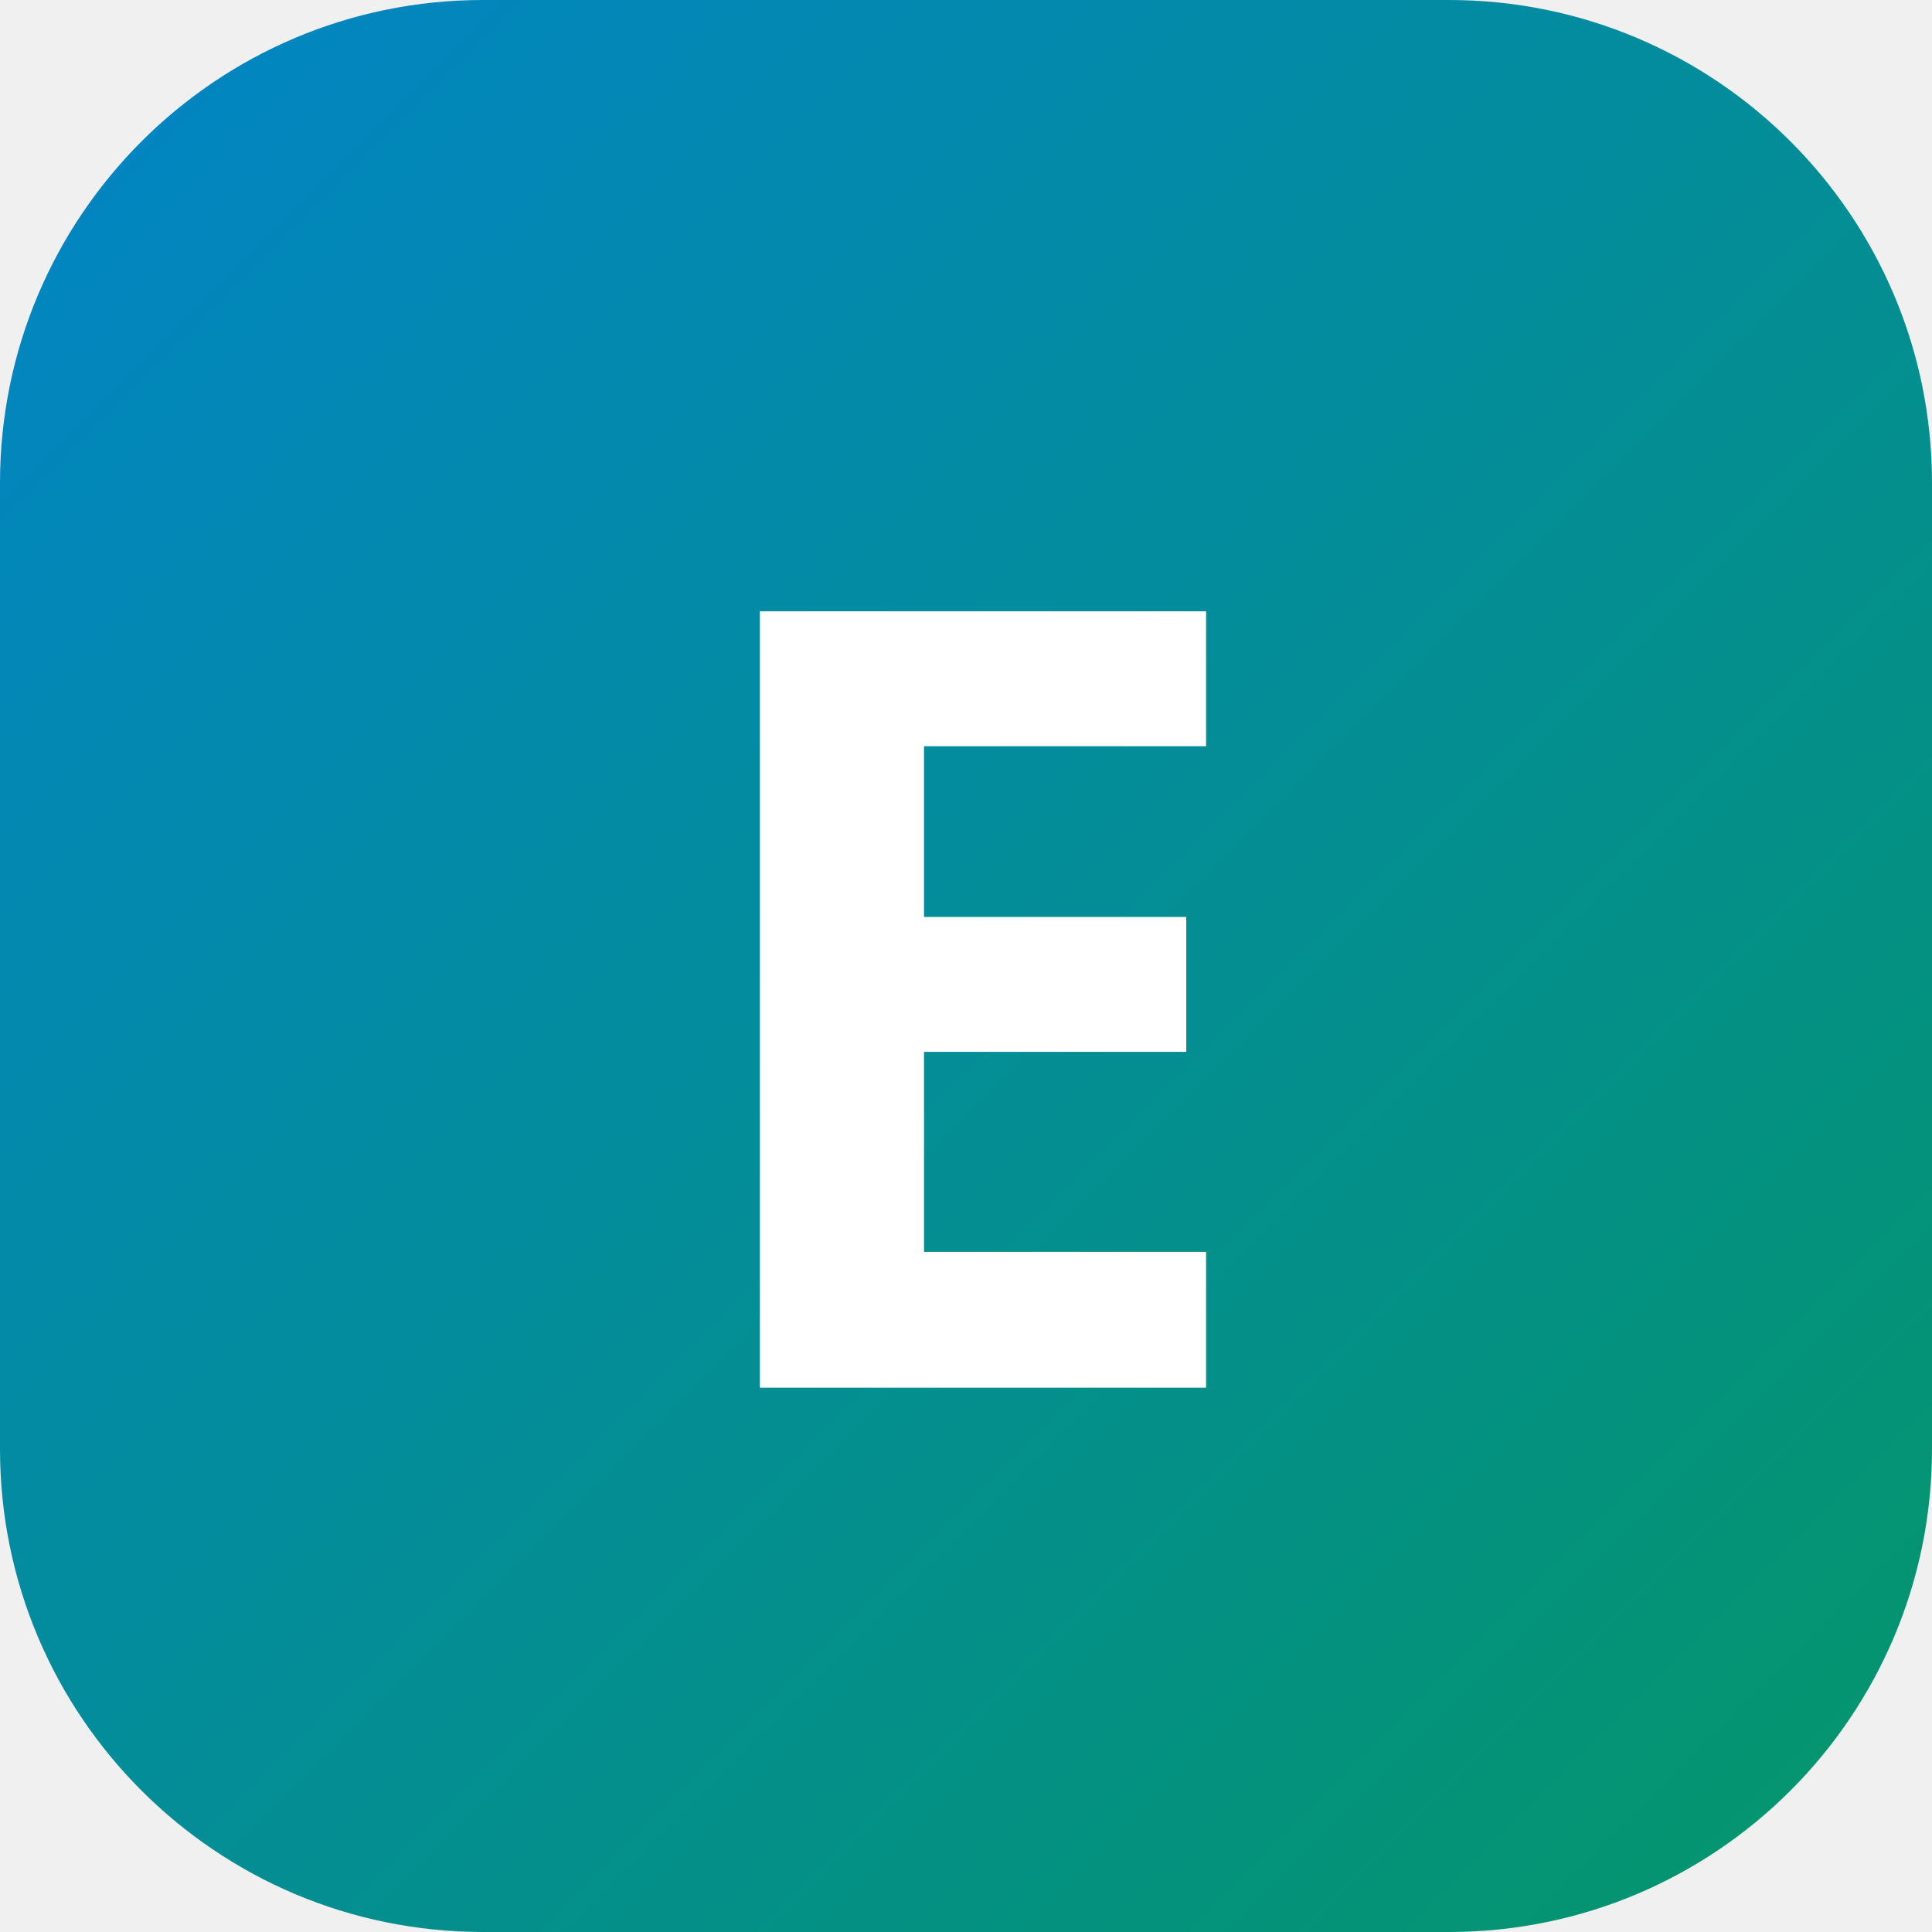
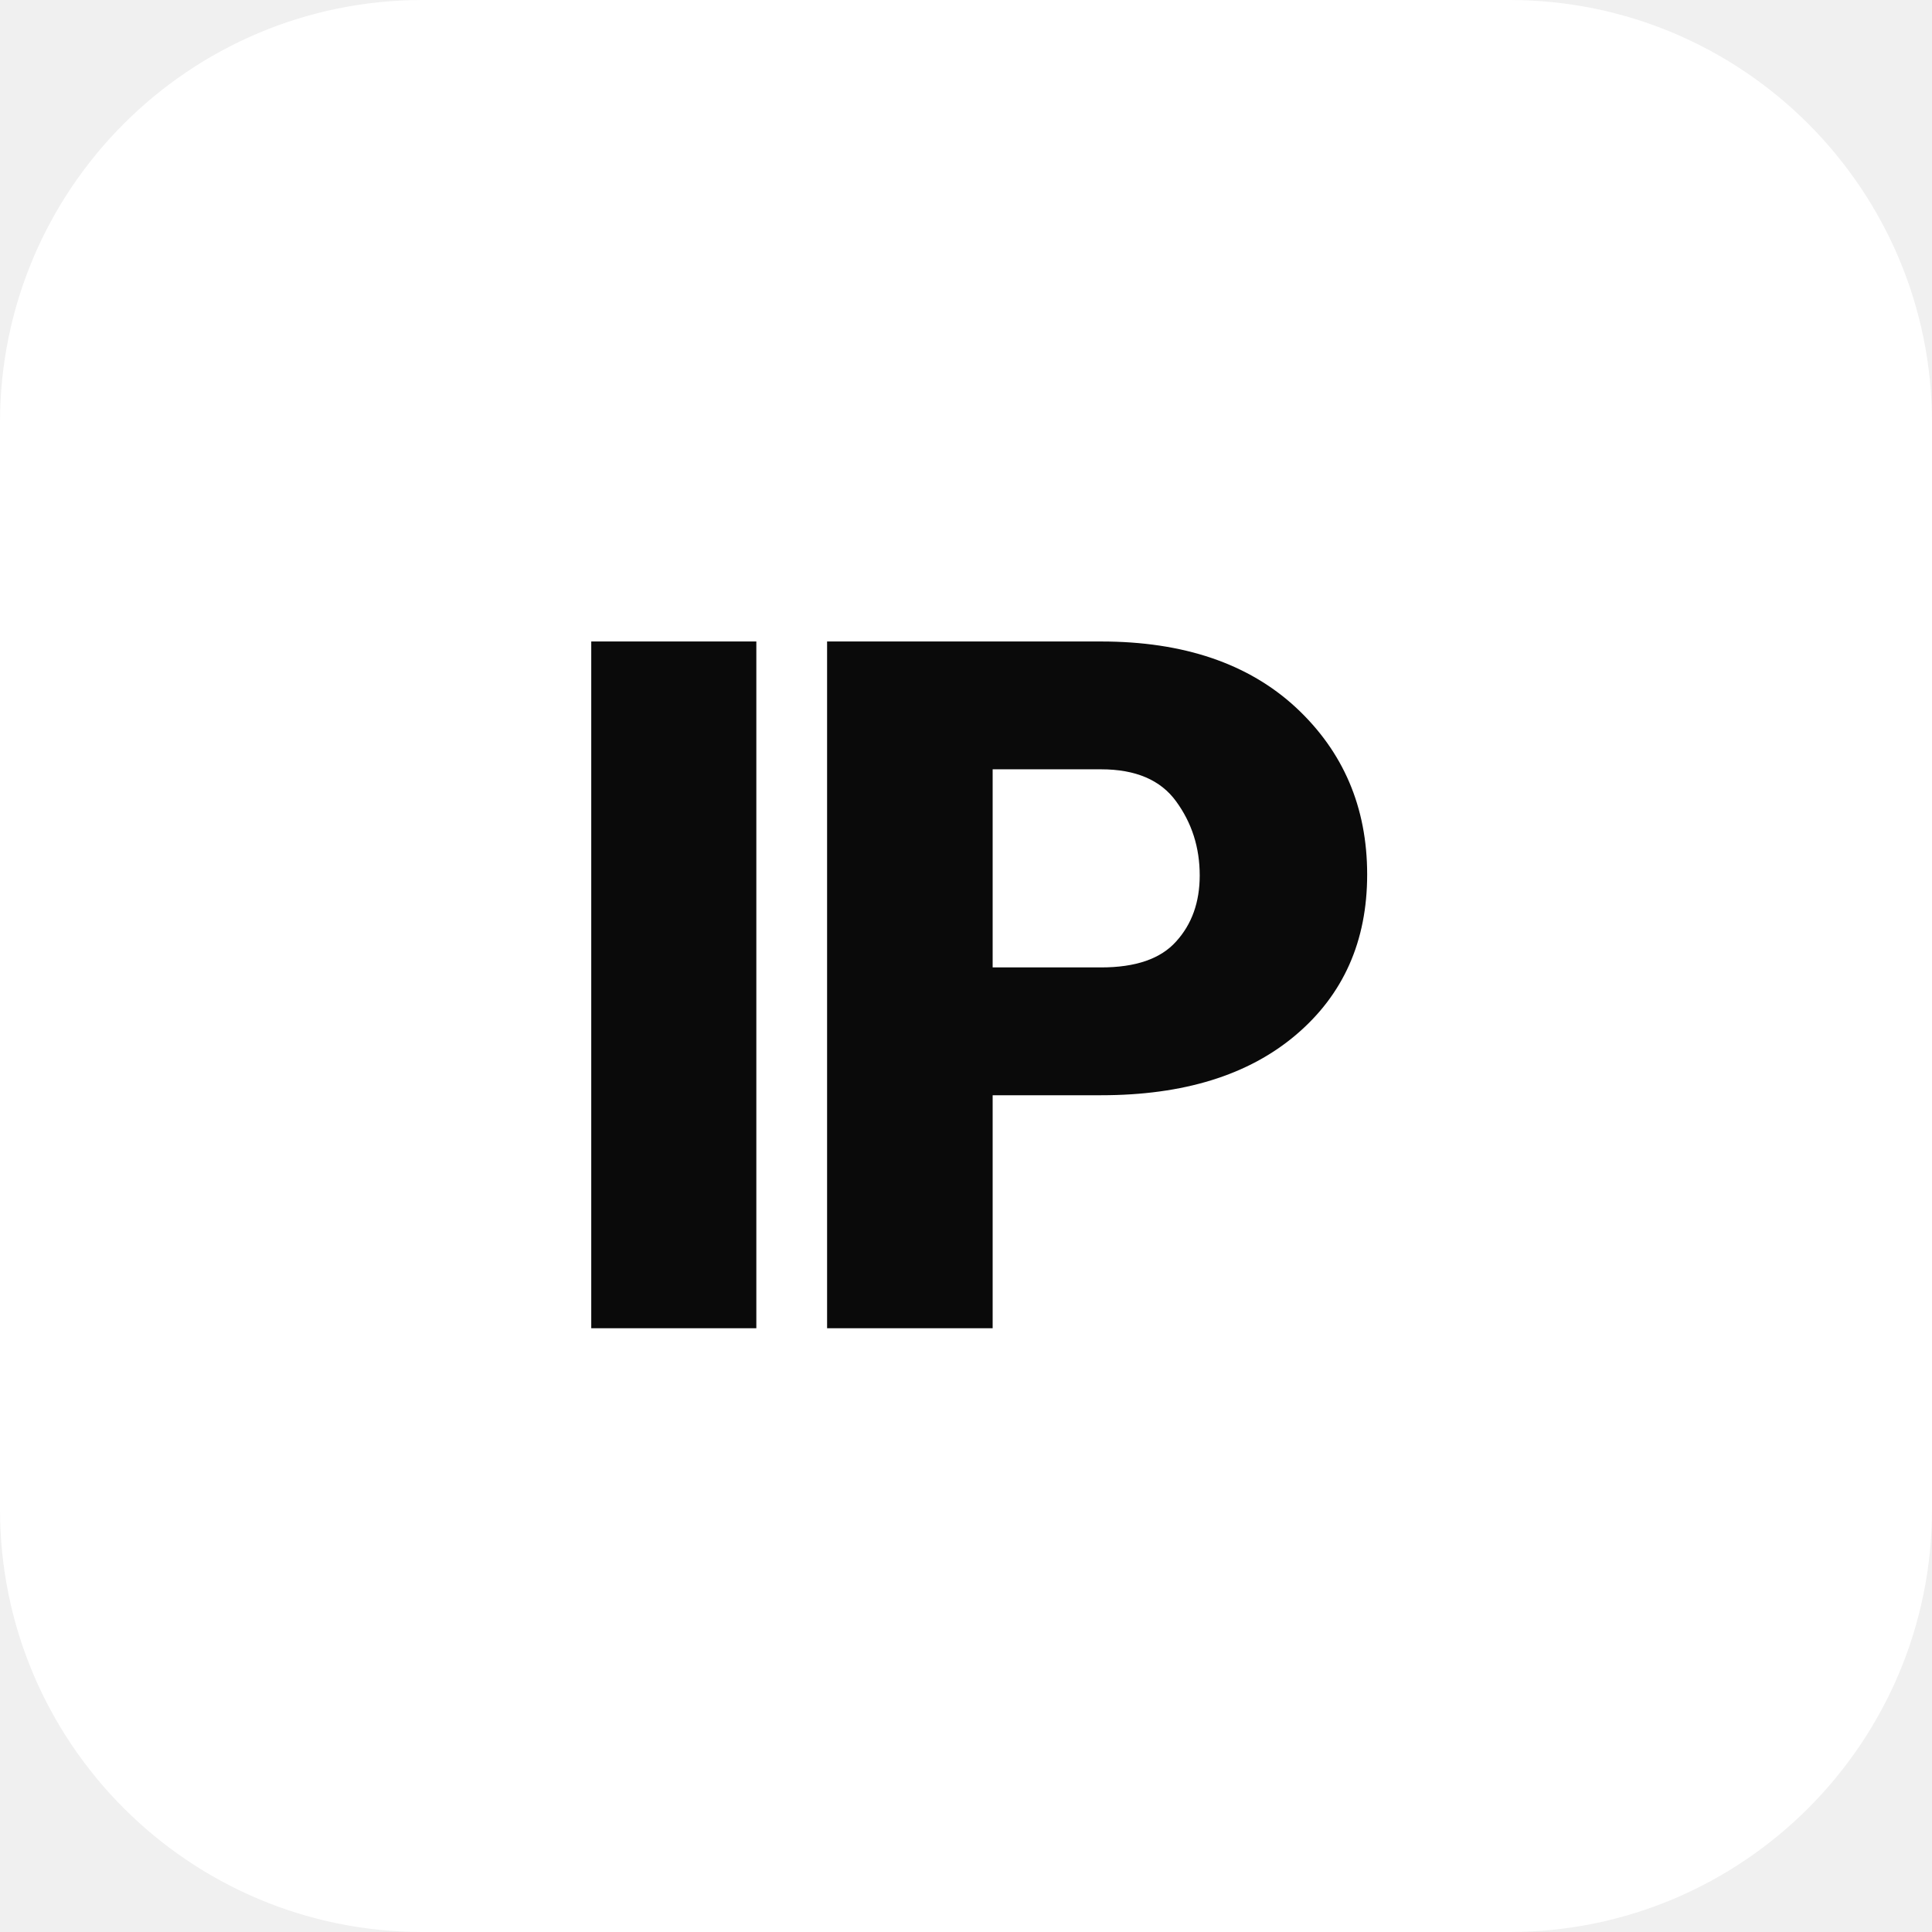
- <svg xmlns="http://www.w3.org/2000/svg" viewBox="0 0 32 32">
-   <defs>
-     <linearGradient id="g" x1="0%" y1="0%" x2="100%" y2="100%">
-       <stop offset="0%" style="stop-color:#0284c7" />
-       <stop offset="100%" style="stop-color:#059669" />
-     </linearGradient>
-   </defs>
-   <rect width="32" height="32" rx="8" fill="url(#g)" />
-   <text x="50%" y="50%" dominant-baseline="central" text-anchor="middle" font-family="sans-serif" font-weight="700" font-size="18" fill="white">E</text>
+ <svg xmlns="http://www.w3.org/2000/svg" viewBox="0 0 64 64">
+   <rect width="64" height="64" rx="14" fill="#ffffff" />
+   <text x="32" y="44" text-anchor="middle" font-family="ui-sans-serif, system-ui, -apple-system, 'Segoe UI', Roboto, Helvetica, Arial, sans-serif" font-size="32" font-weight="800" fill="#0a0a0a" letter-spacing="-1.5">IP</text>
</svg>
